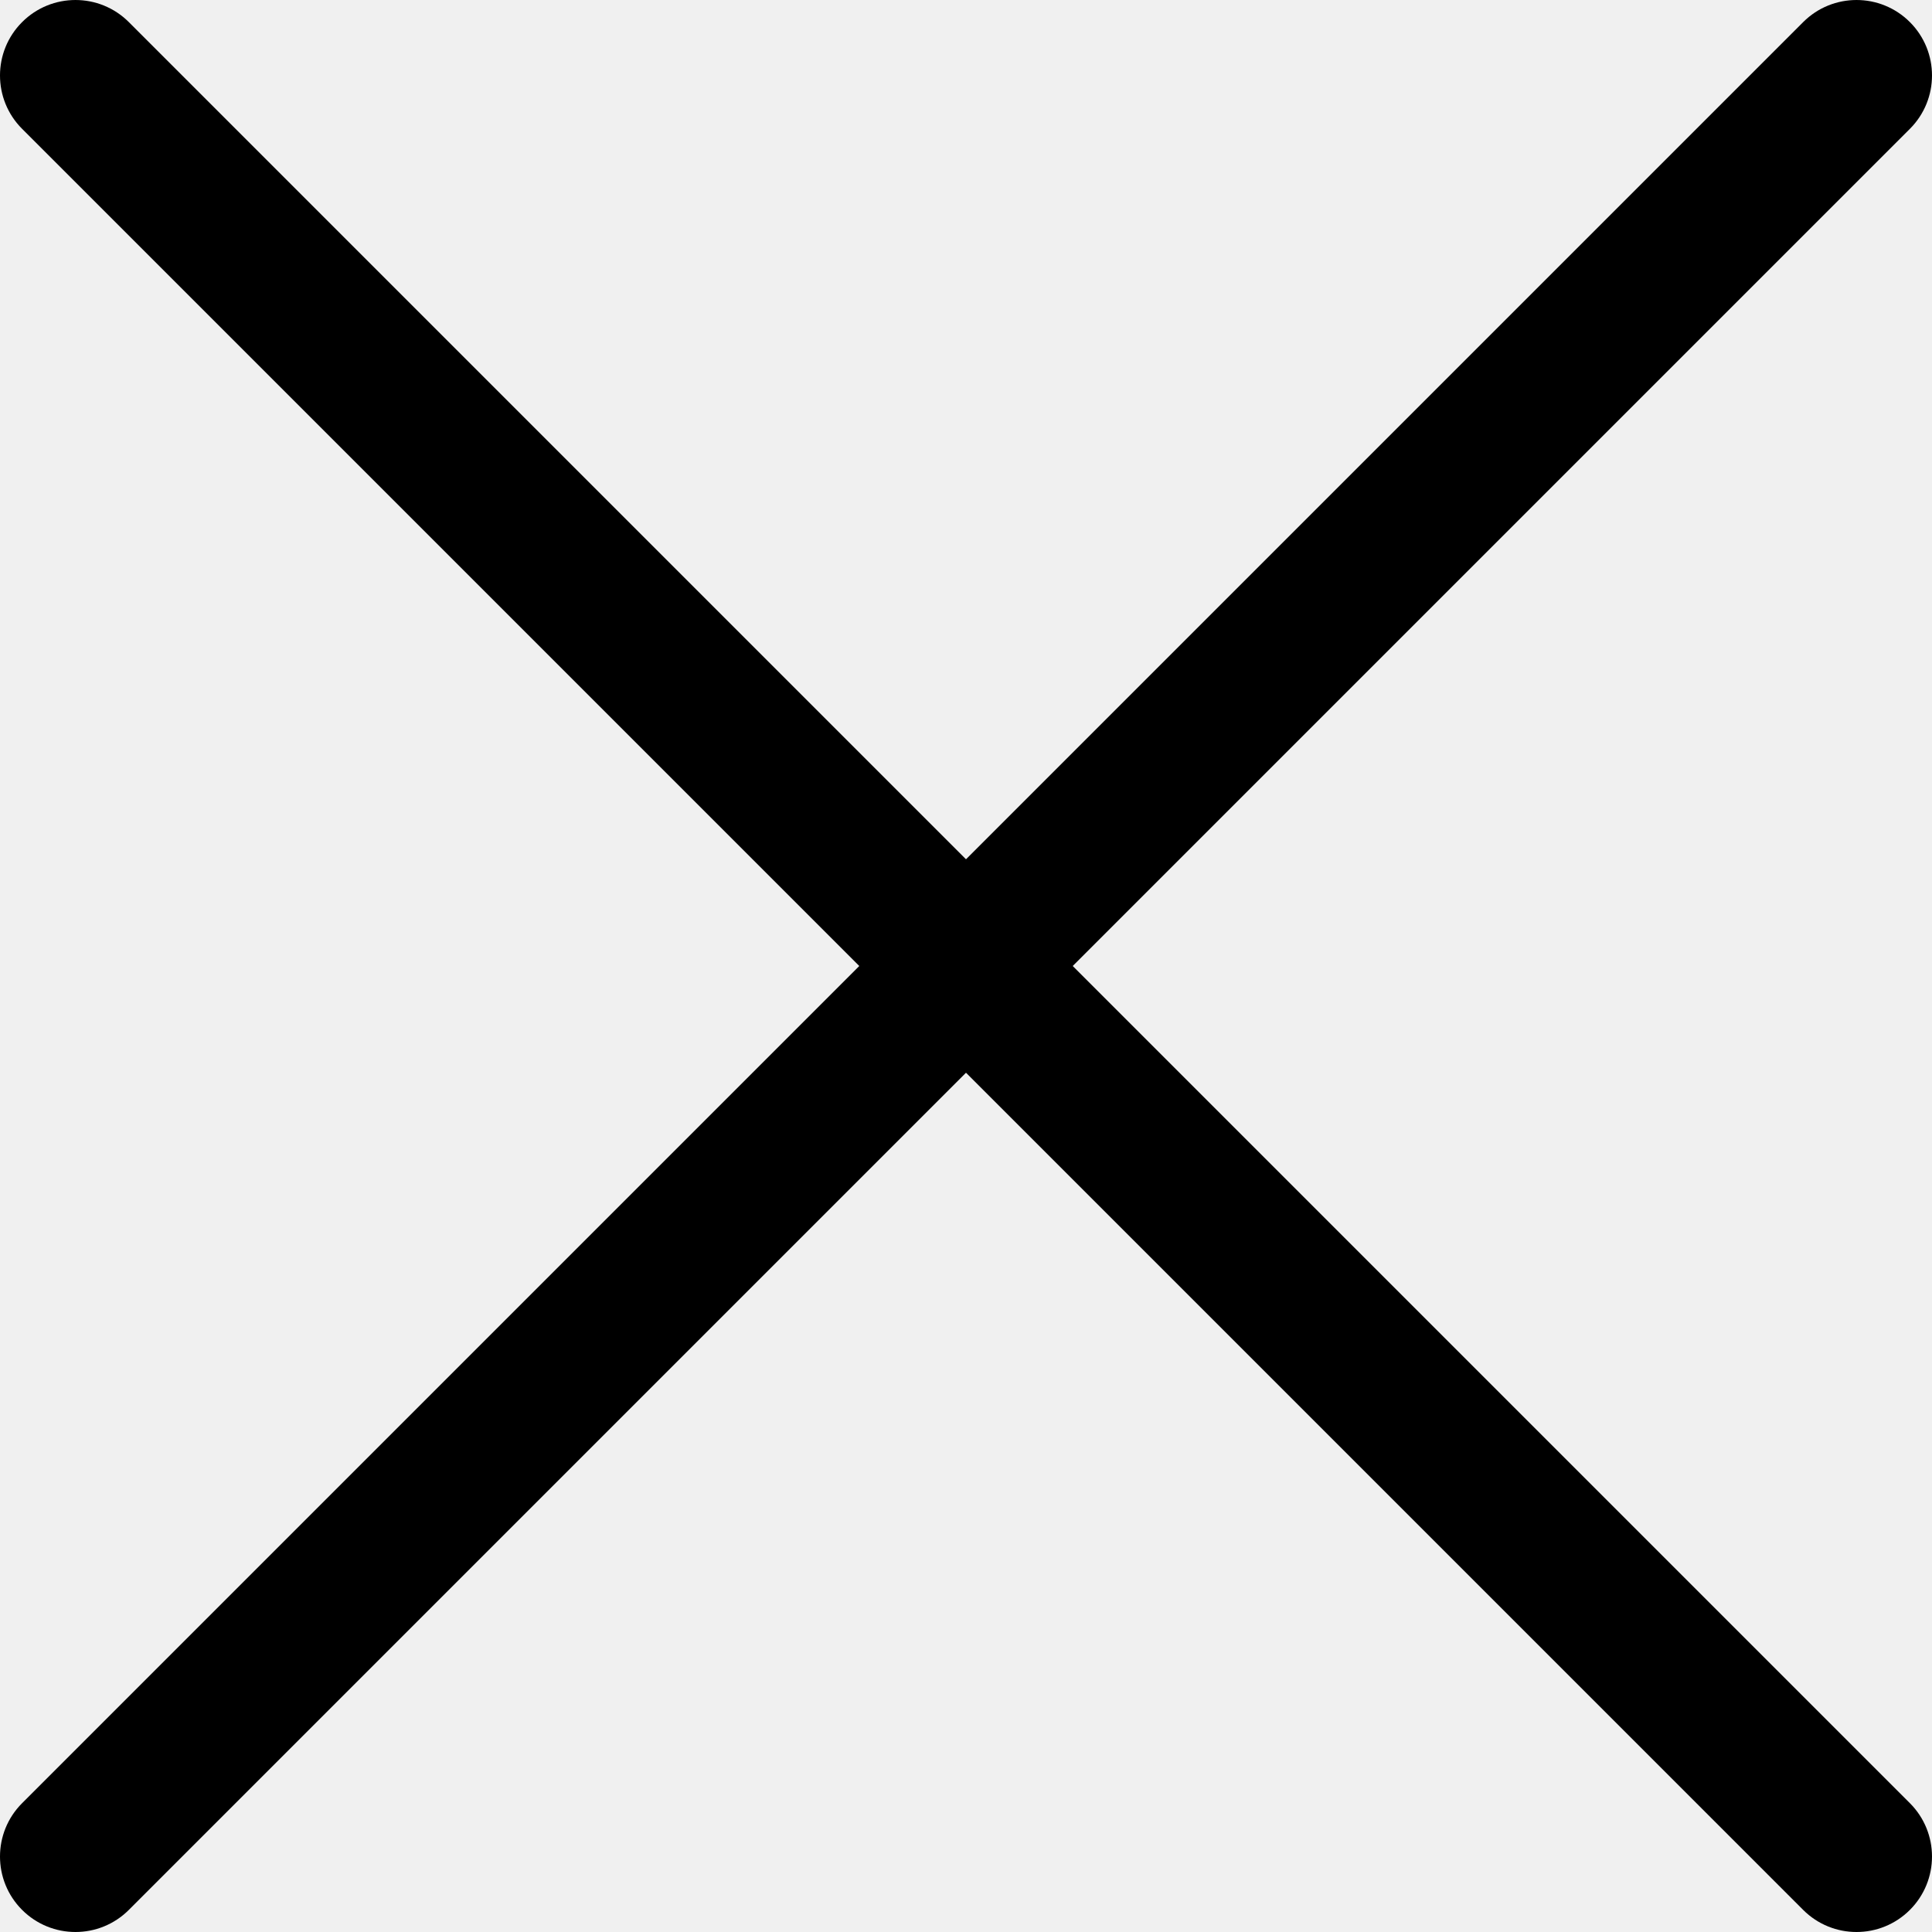
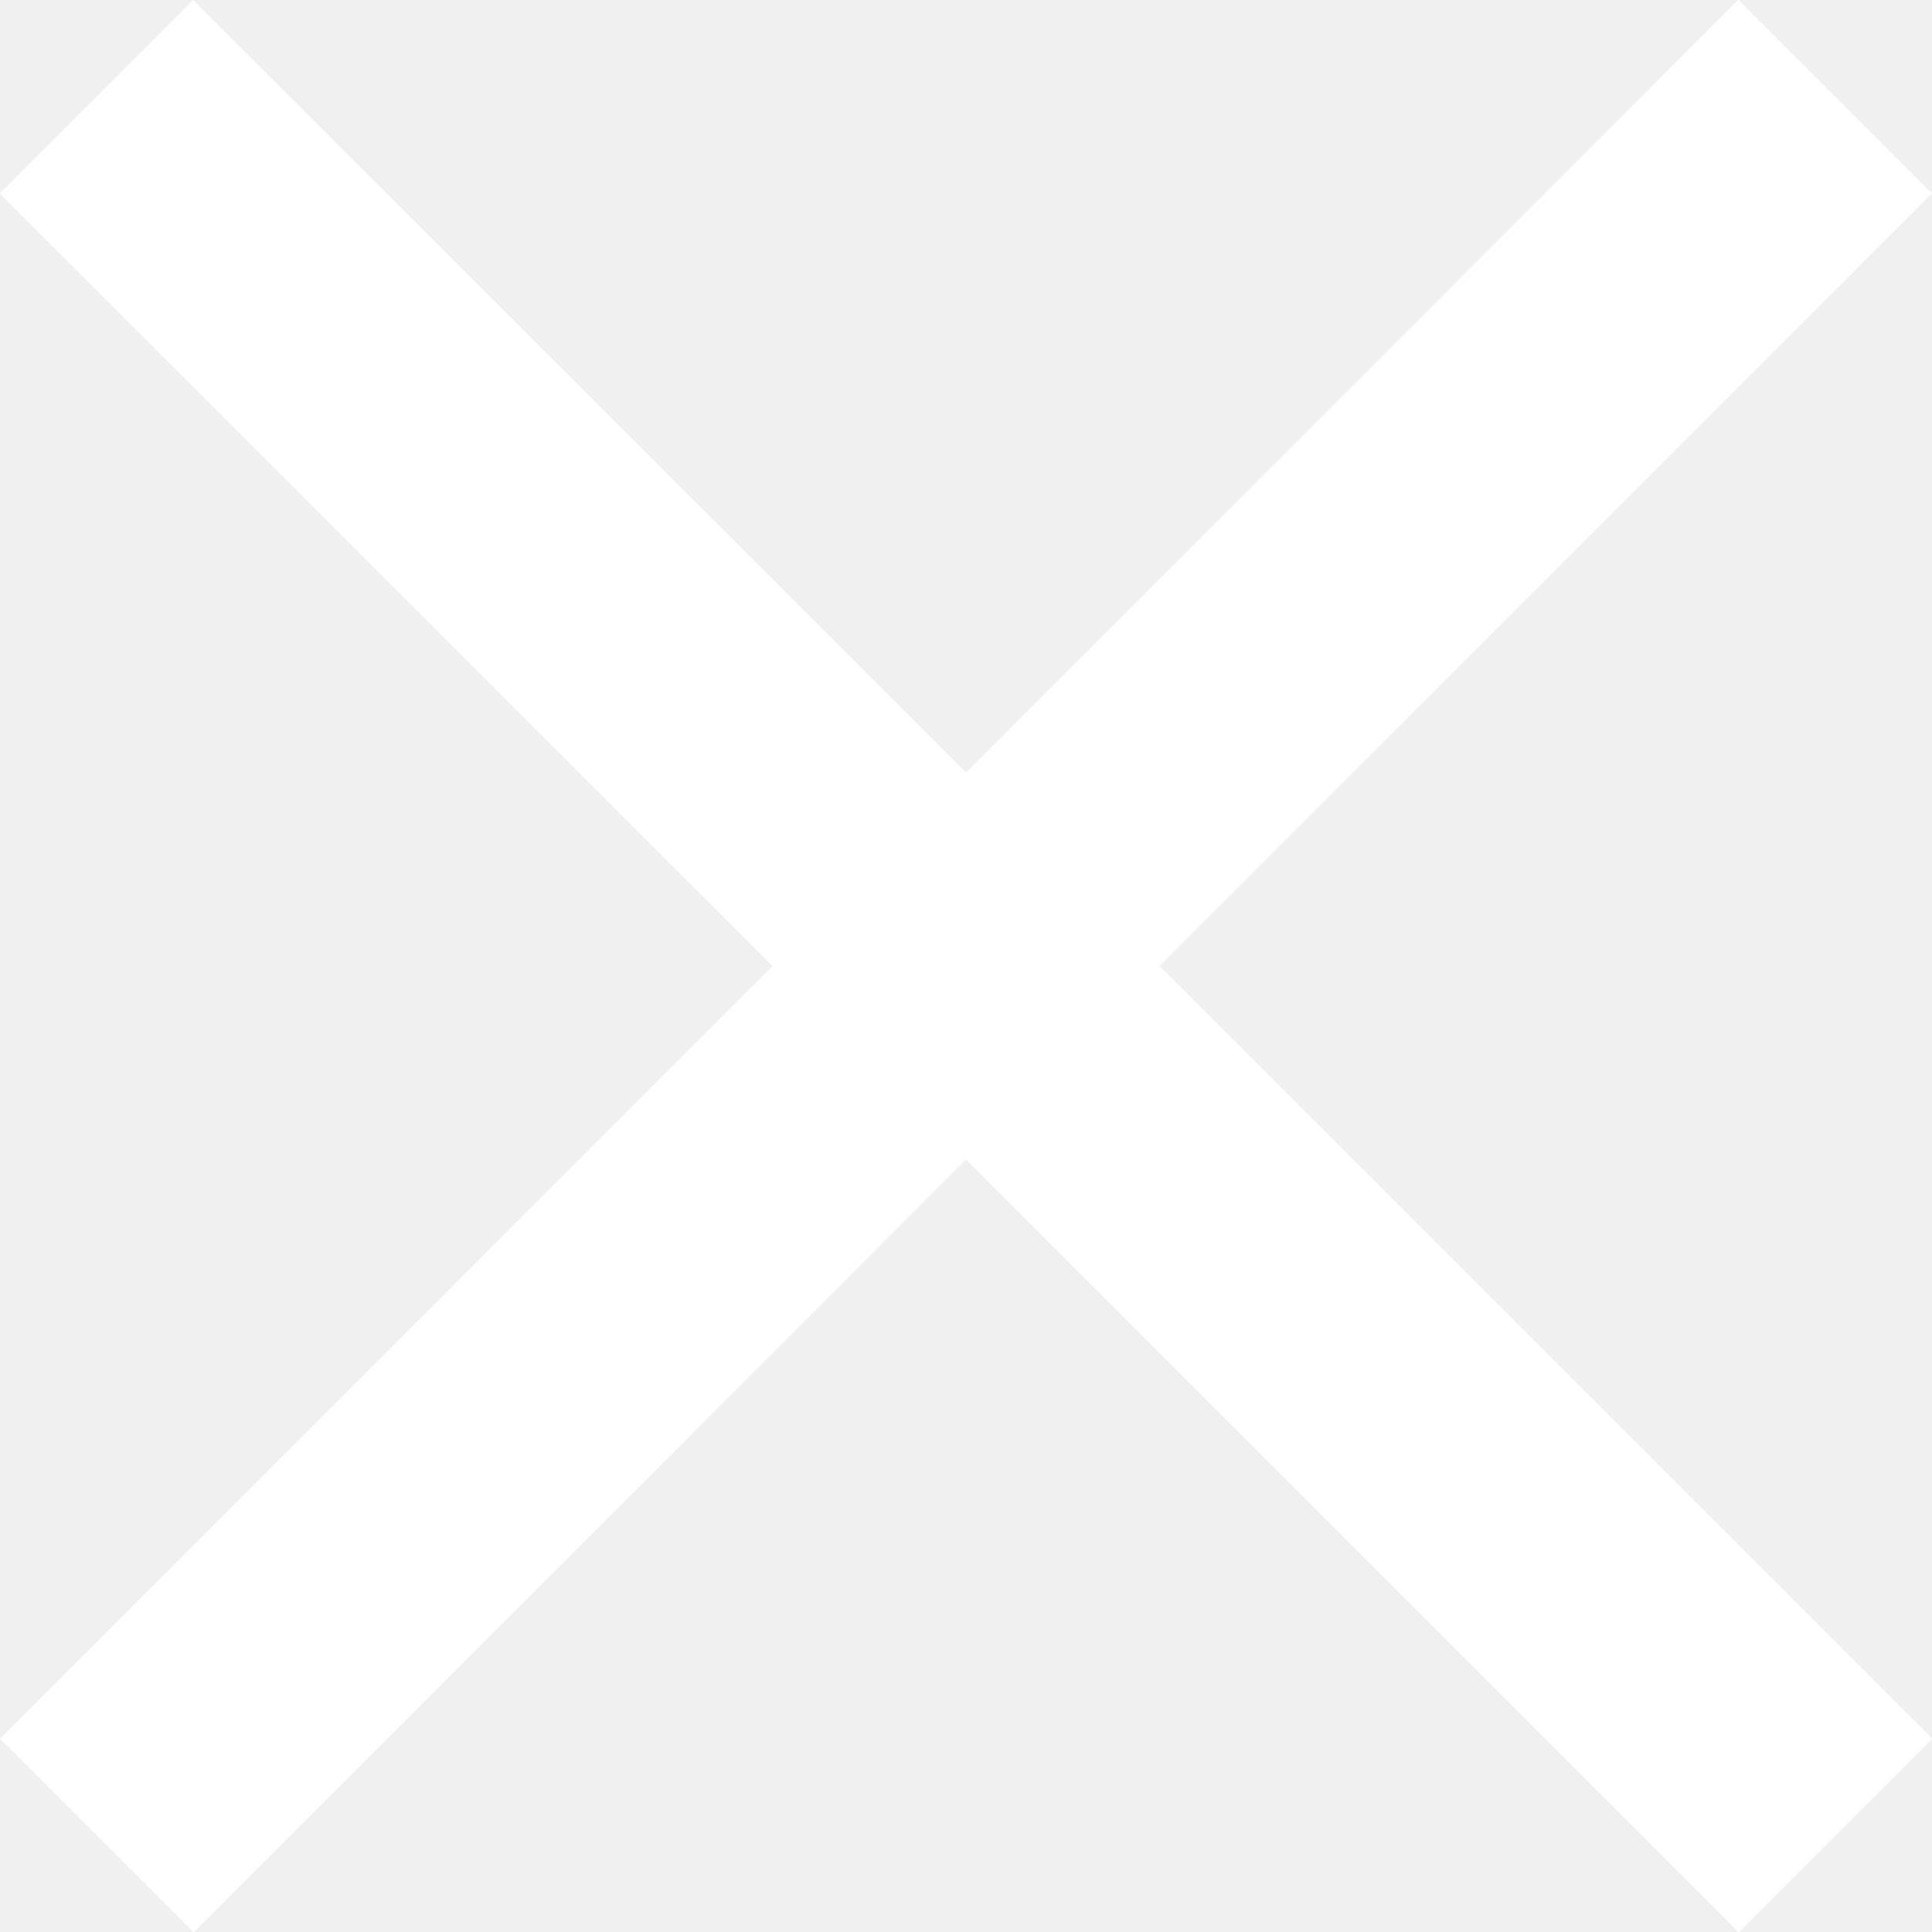
- <svg xmlns="http://www.w3.org/2000/svg" version="1.1" id="Capa_1" x="0px" y="0px" viewBox="0 0 512.001 512.001" style="enable-background:new 0 0 512.001 512.001;" xml:space="preserve">
-   <g>
-     <g>
-       <path d="M284.286,256.002L506.143,34.144c7.811-7.811,7.811-20.475,0-28.285c-7.811-7.81-20.475-7.811-28.285,0L256,227.717    L34.143,5.859c-7.811-7.811-20.475-7.811-28.285,0c-7.81,7.811-7.811,20.475,0,28.285l221.857,221.857L5.858,477.859    c-7.811,7.811-7.811,20.475,0,28.285c3.905,3.905,9.024,5.857,14.143,5.857c5.119,0,10.237-1.952,14.143-5.857L256,284.287    l221.857,221.857c3.905,3.905,9.024,5.857,14.143,5.857s10.237-1.952,14.143-5.857c7.811-7.811,7.811-20.475,0-28.285    L284.286,256.002z" />
-     </g>
-   </g>
-   <g>
- </g>
-   <g>
- </g>
-   <g>
- </g>
-   <g>
- </g>
-   <g>
- </g>
-   <g>
- </g>
-   <g>
- </g>
-   <g>
- </g>
-   <g>
- </g>
-   <g>
- </g>
-   <g>
- </g>
-   <g>
- </g>
-   <g>
- </g>
-   <g>
- </g>
-   <g>
- </g>
+ <svg xmlns="http://www.w3.org/2000/svg" width="20.953" height="20.953" viewBox="0 0 20.953 20.953">
+   <path id="Icon_ionic-md-close" data-name="Icon ionic-md-close" d="M28.477,9.619l-2.1-2.1L18,15.9,9.619,7.523l-2.1,2.1L15.9,18,7.523,26.381l2.1,2.1L18,20.1l8.381,8.381,2.1-2.1L20.1,18Z" transform="translate(-7.523 -7.523)" fill="#fff" />
</svg>
